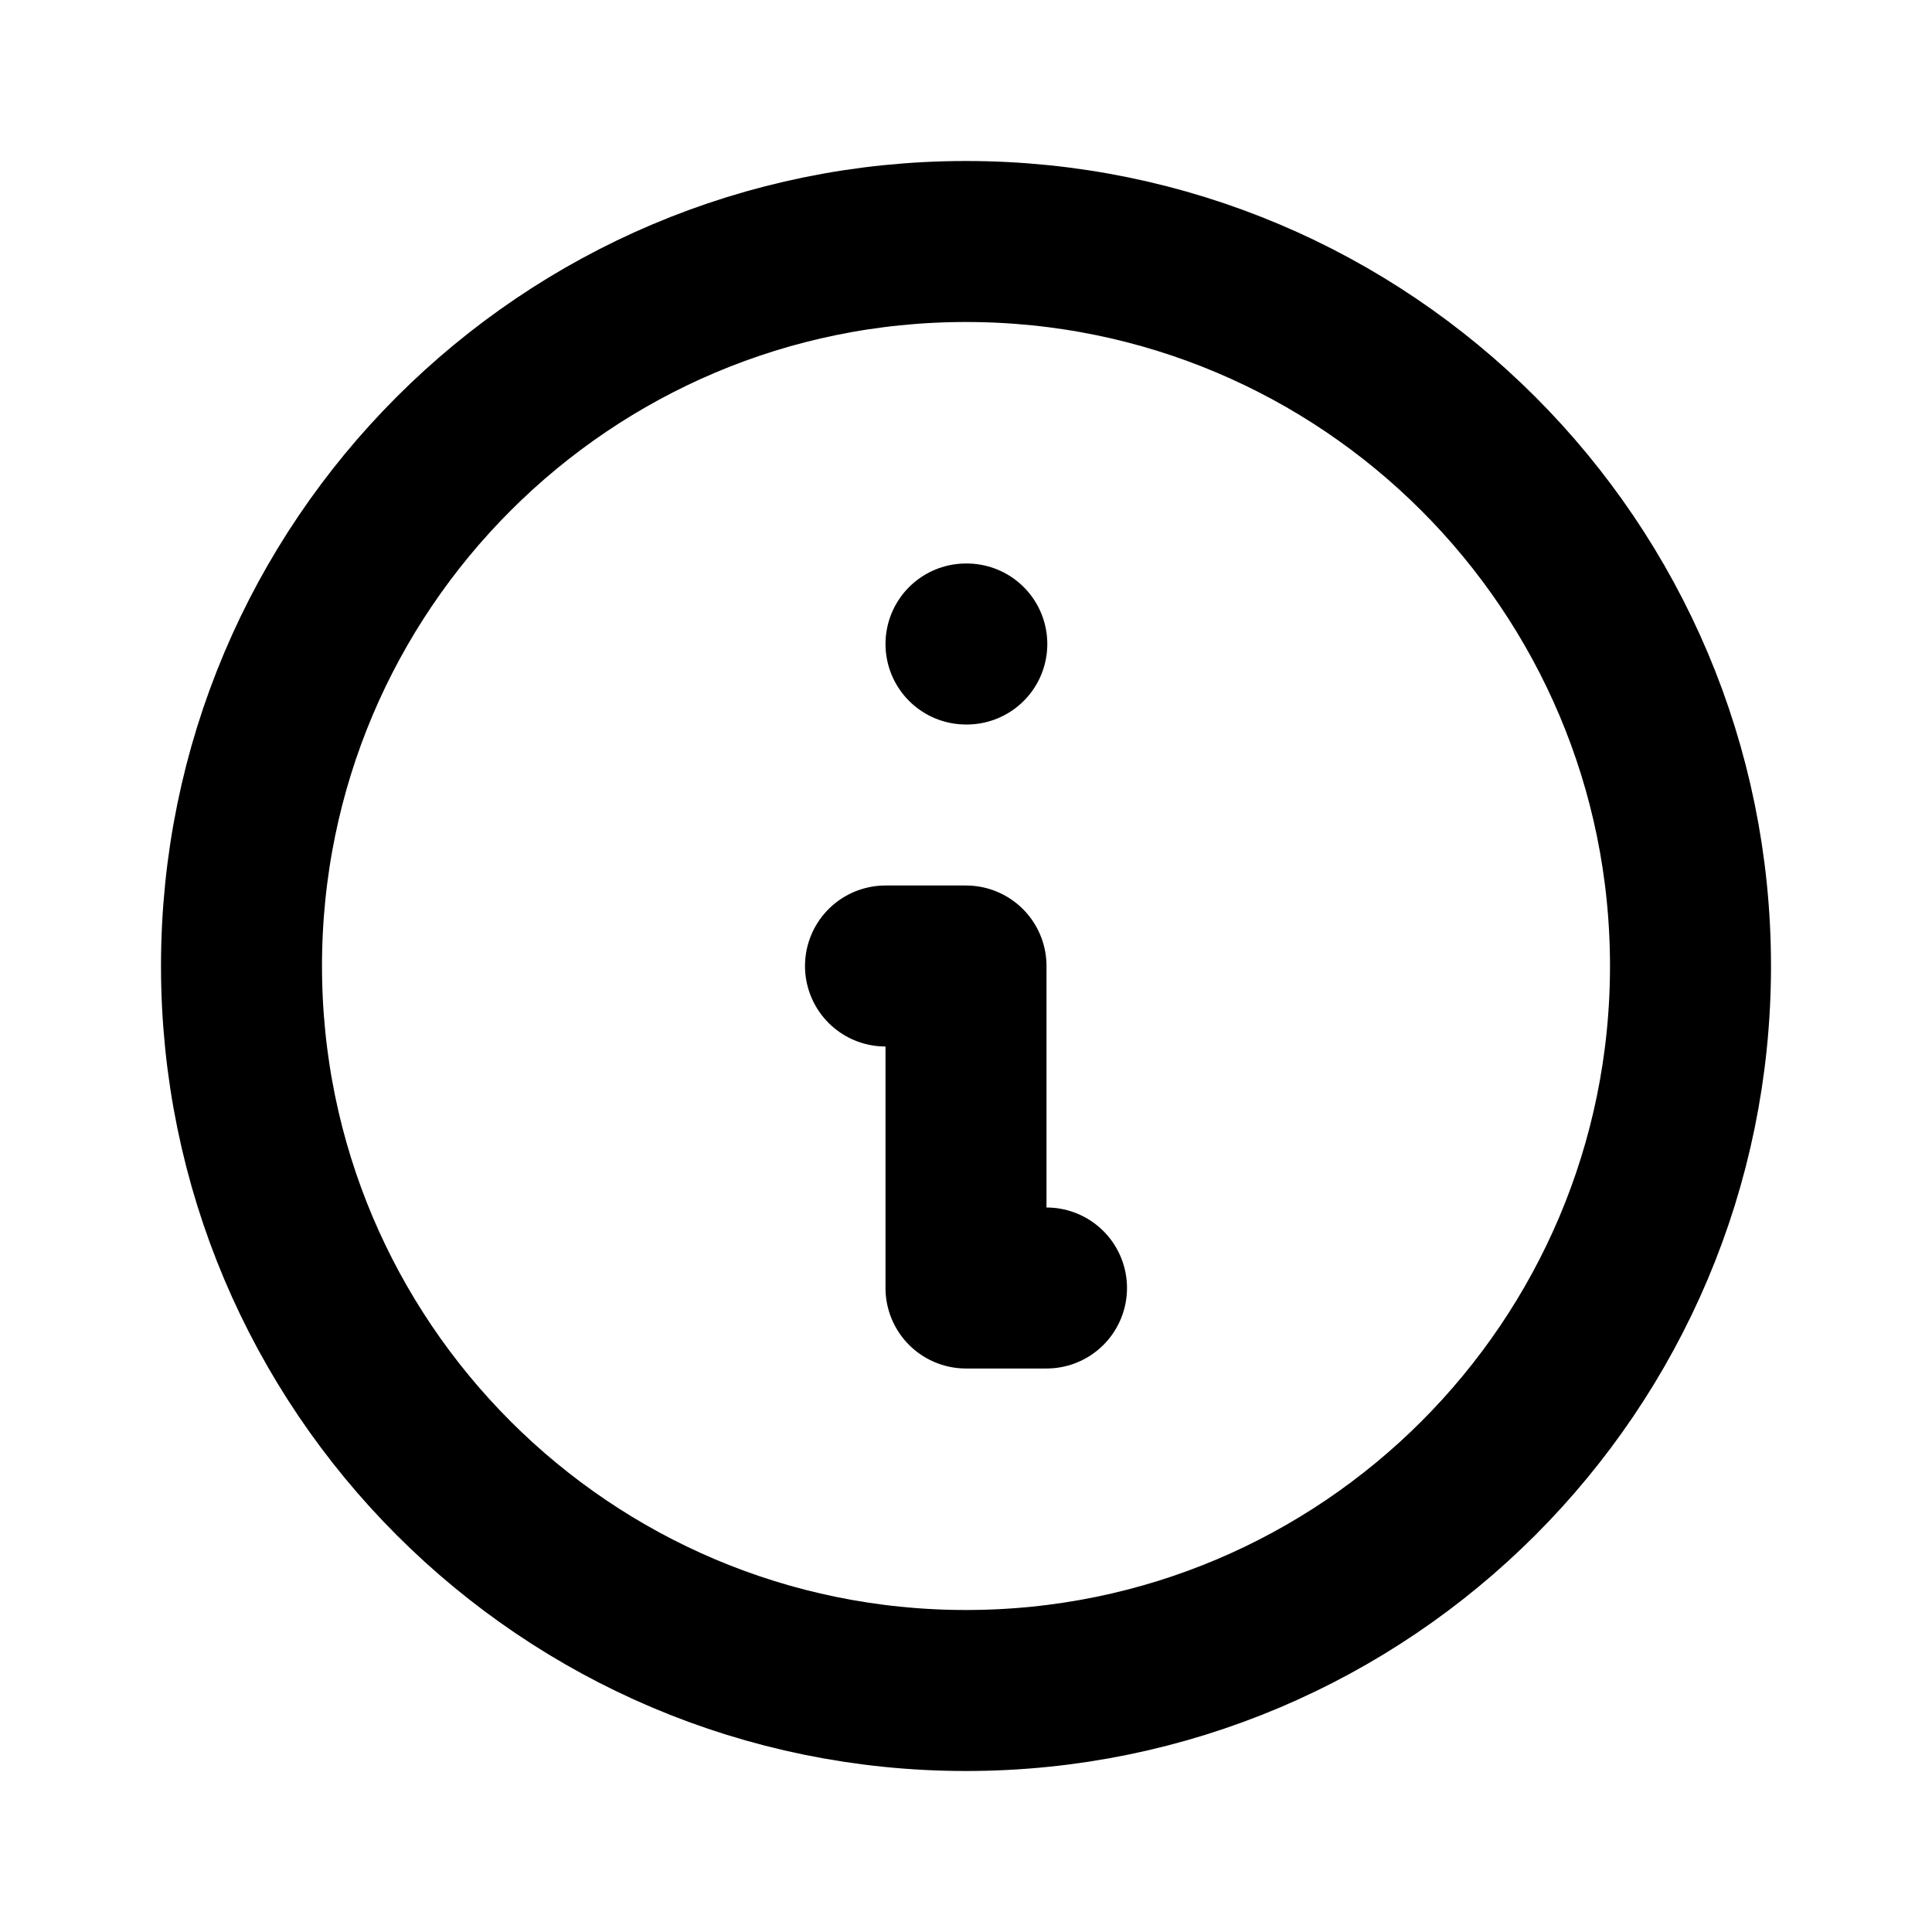
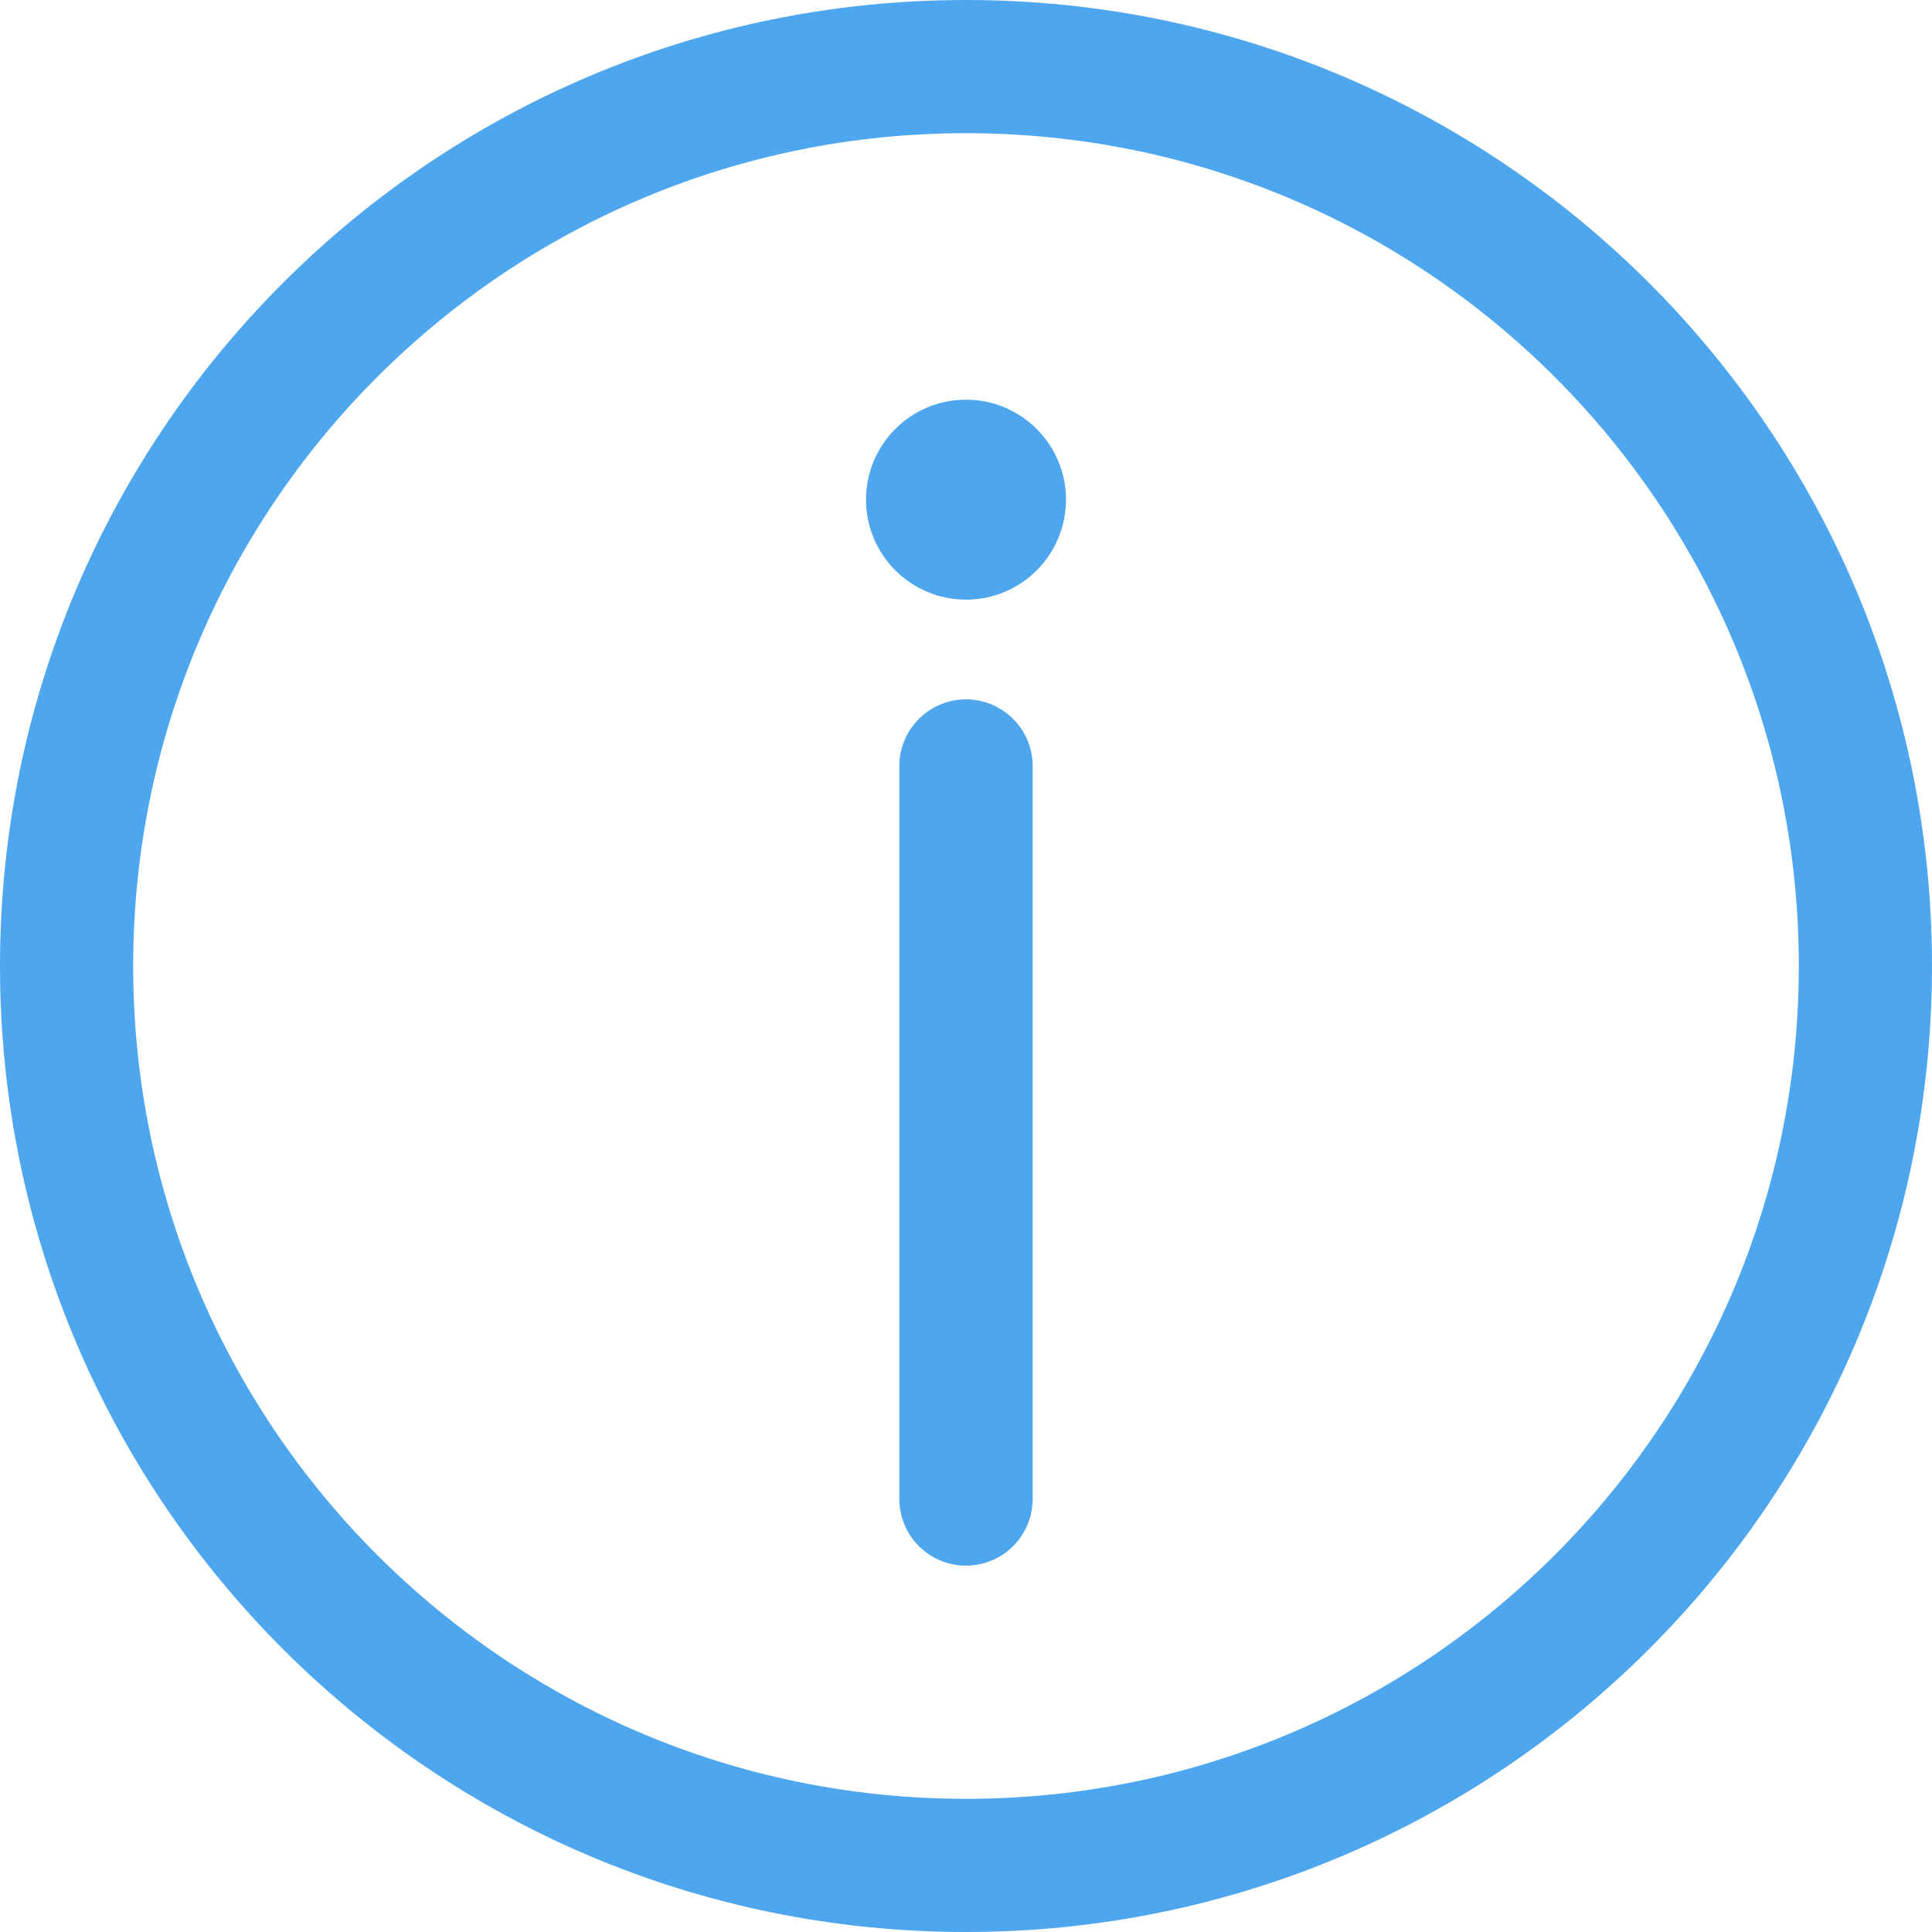
- <svg xmlns="http://www.w3.org/2000/svg" fill="none" viewBox="0 0 24 24" stroke="currentColor">
-   <path stroke-linecap="round" stroke-linejoin="round" stroke-width="2" d="M13 16h-1v-4h-1m1-4h.01M21 12a9 9 0 11-18 0 9 9 0 0118 0z" />
+ <svg xmlns="http://www.w3.org/2000/svg" class="icon" width="200px" height="200.00px" viewBox="0 0 1024 1024" version="1.1">
+   <path d="M1024 512A512 512 0 1 0 0 512a512 512 0 0 0 1024 0zM70.592 512a441.408 441.408 0 1 1 882.816 0A441.408 441.408 0 0 1 70.592 512zM512 317.824A52.992 52.992 0 1 0 512 211.84a52.992 52.992 0 0 0 0 105.984z m-35.328 476.672a35.328 35.328 0 1 0 70.656 0v-388.48a35.328 35.328 0 1 0-70.656 0v388.48z" fill="#4EA7EE" />
</svg>
